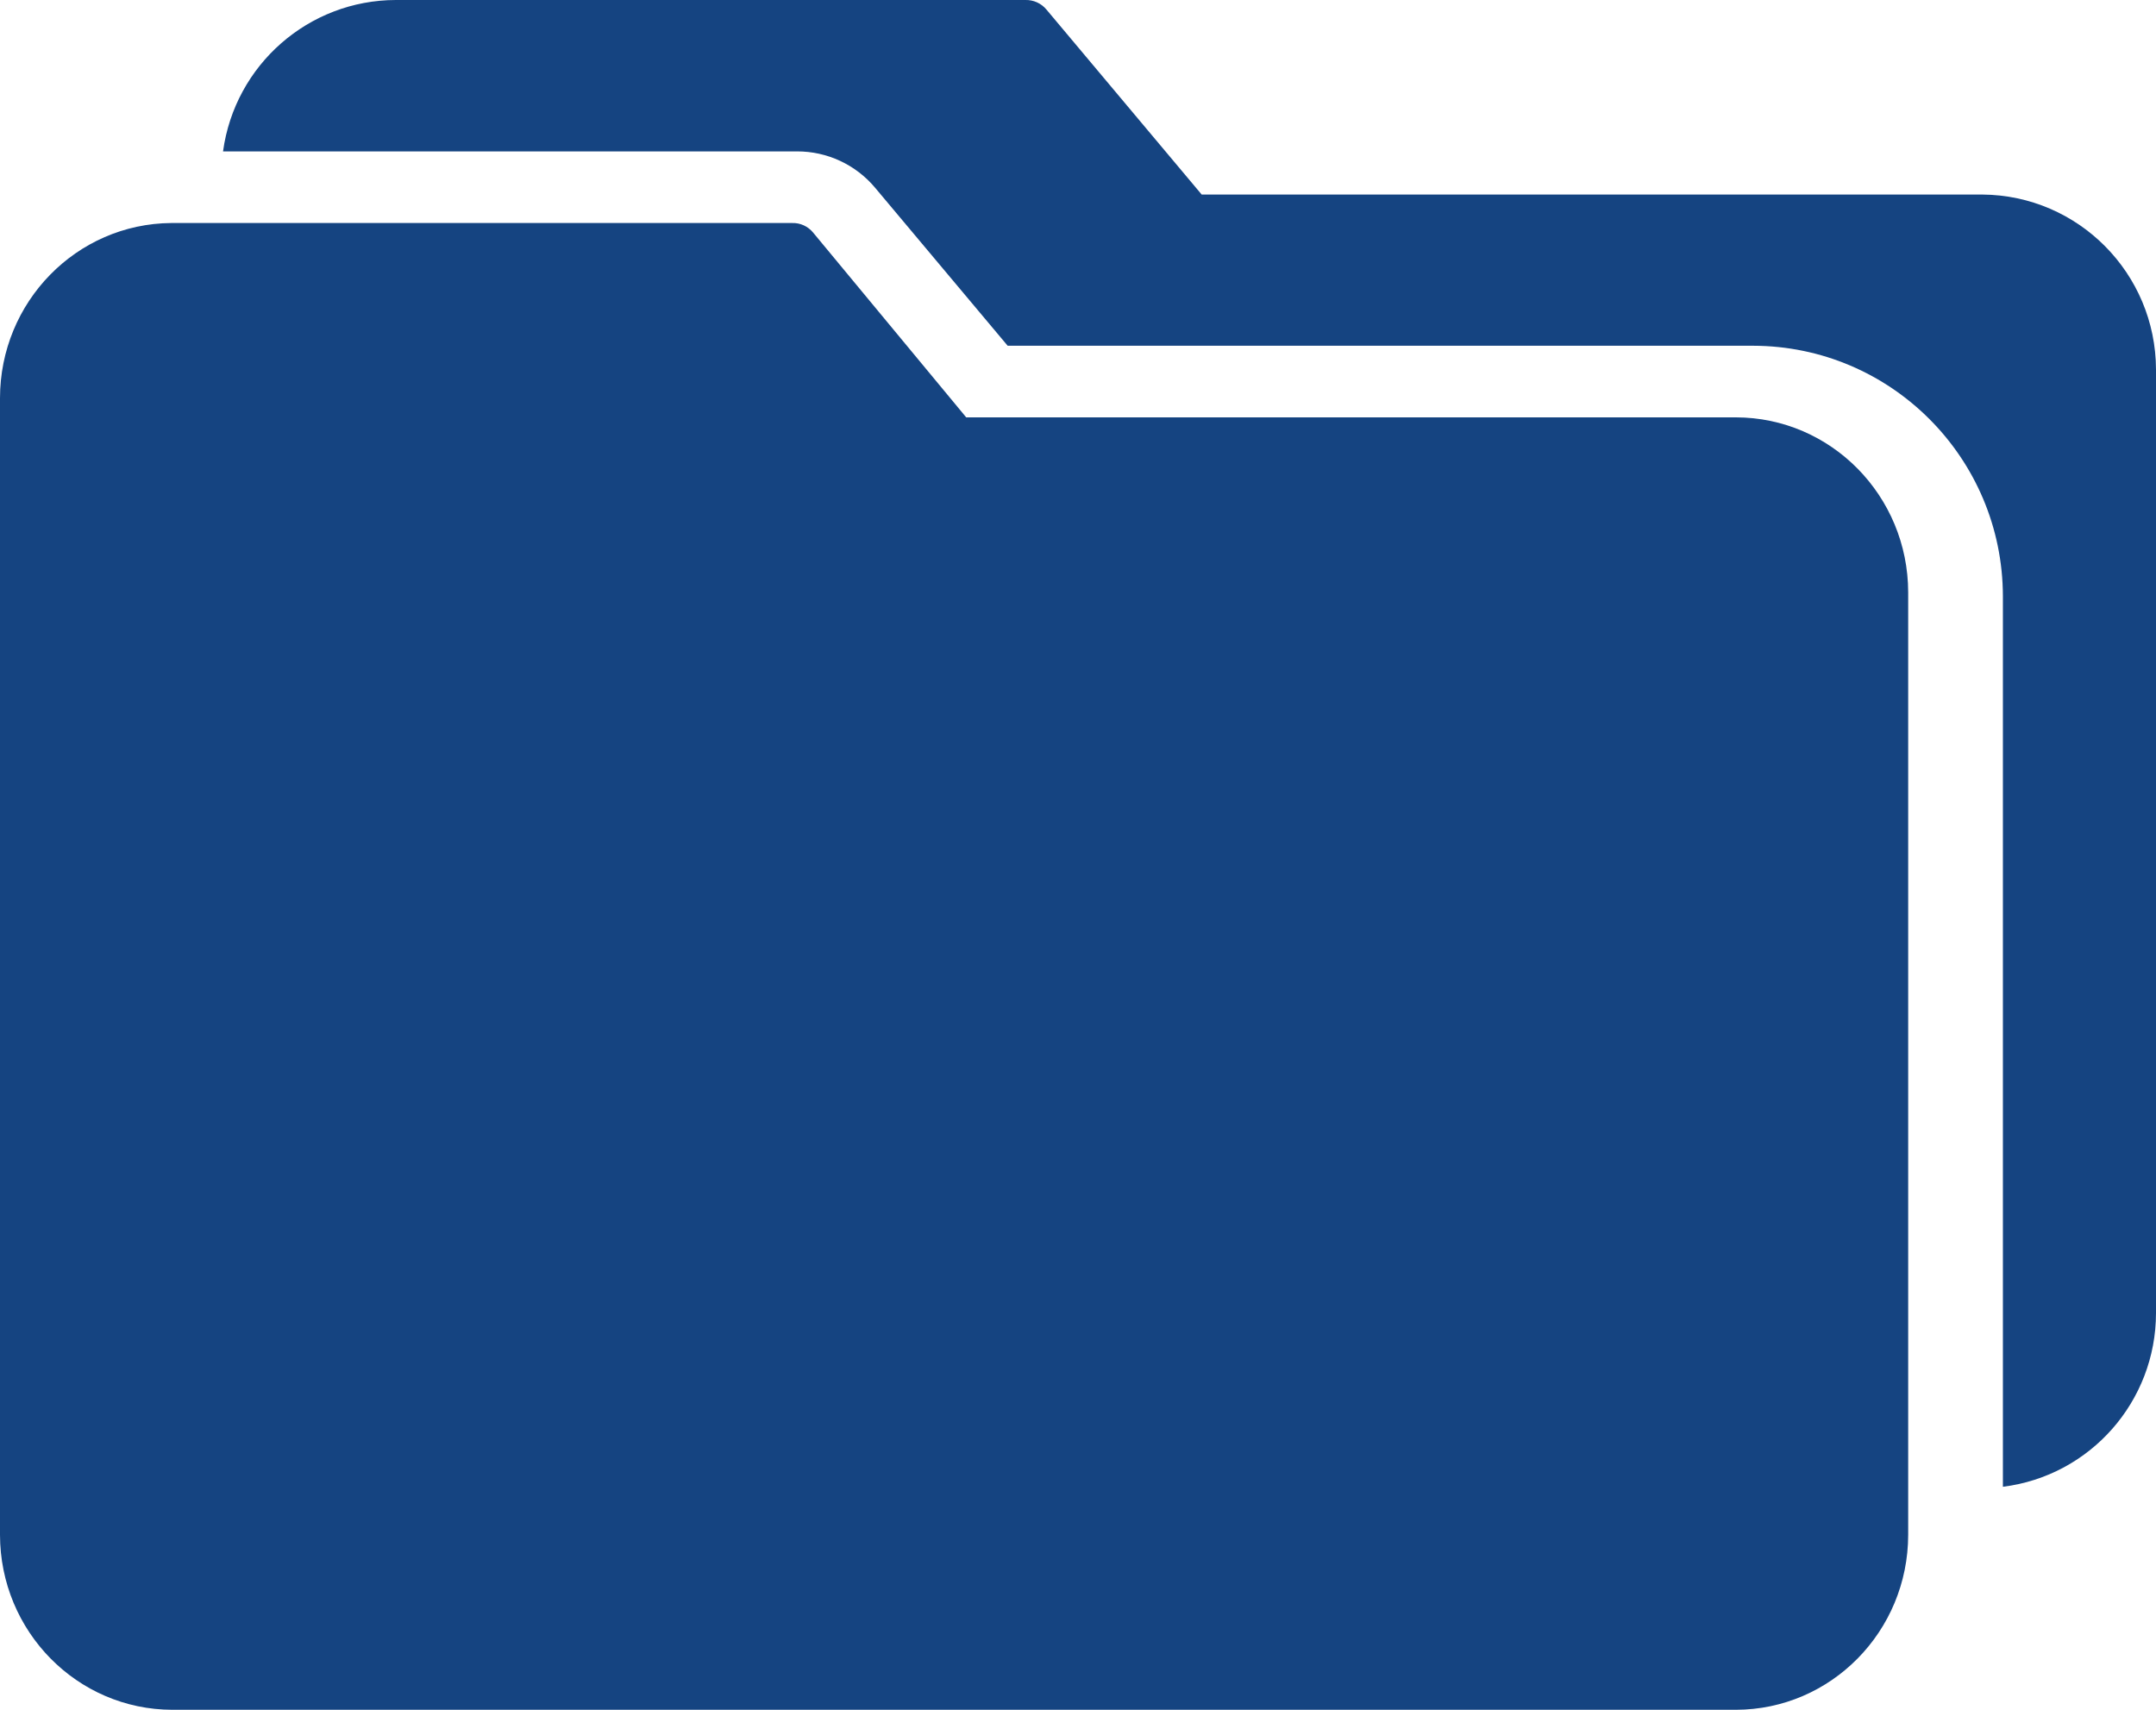
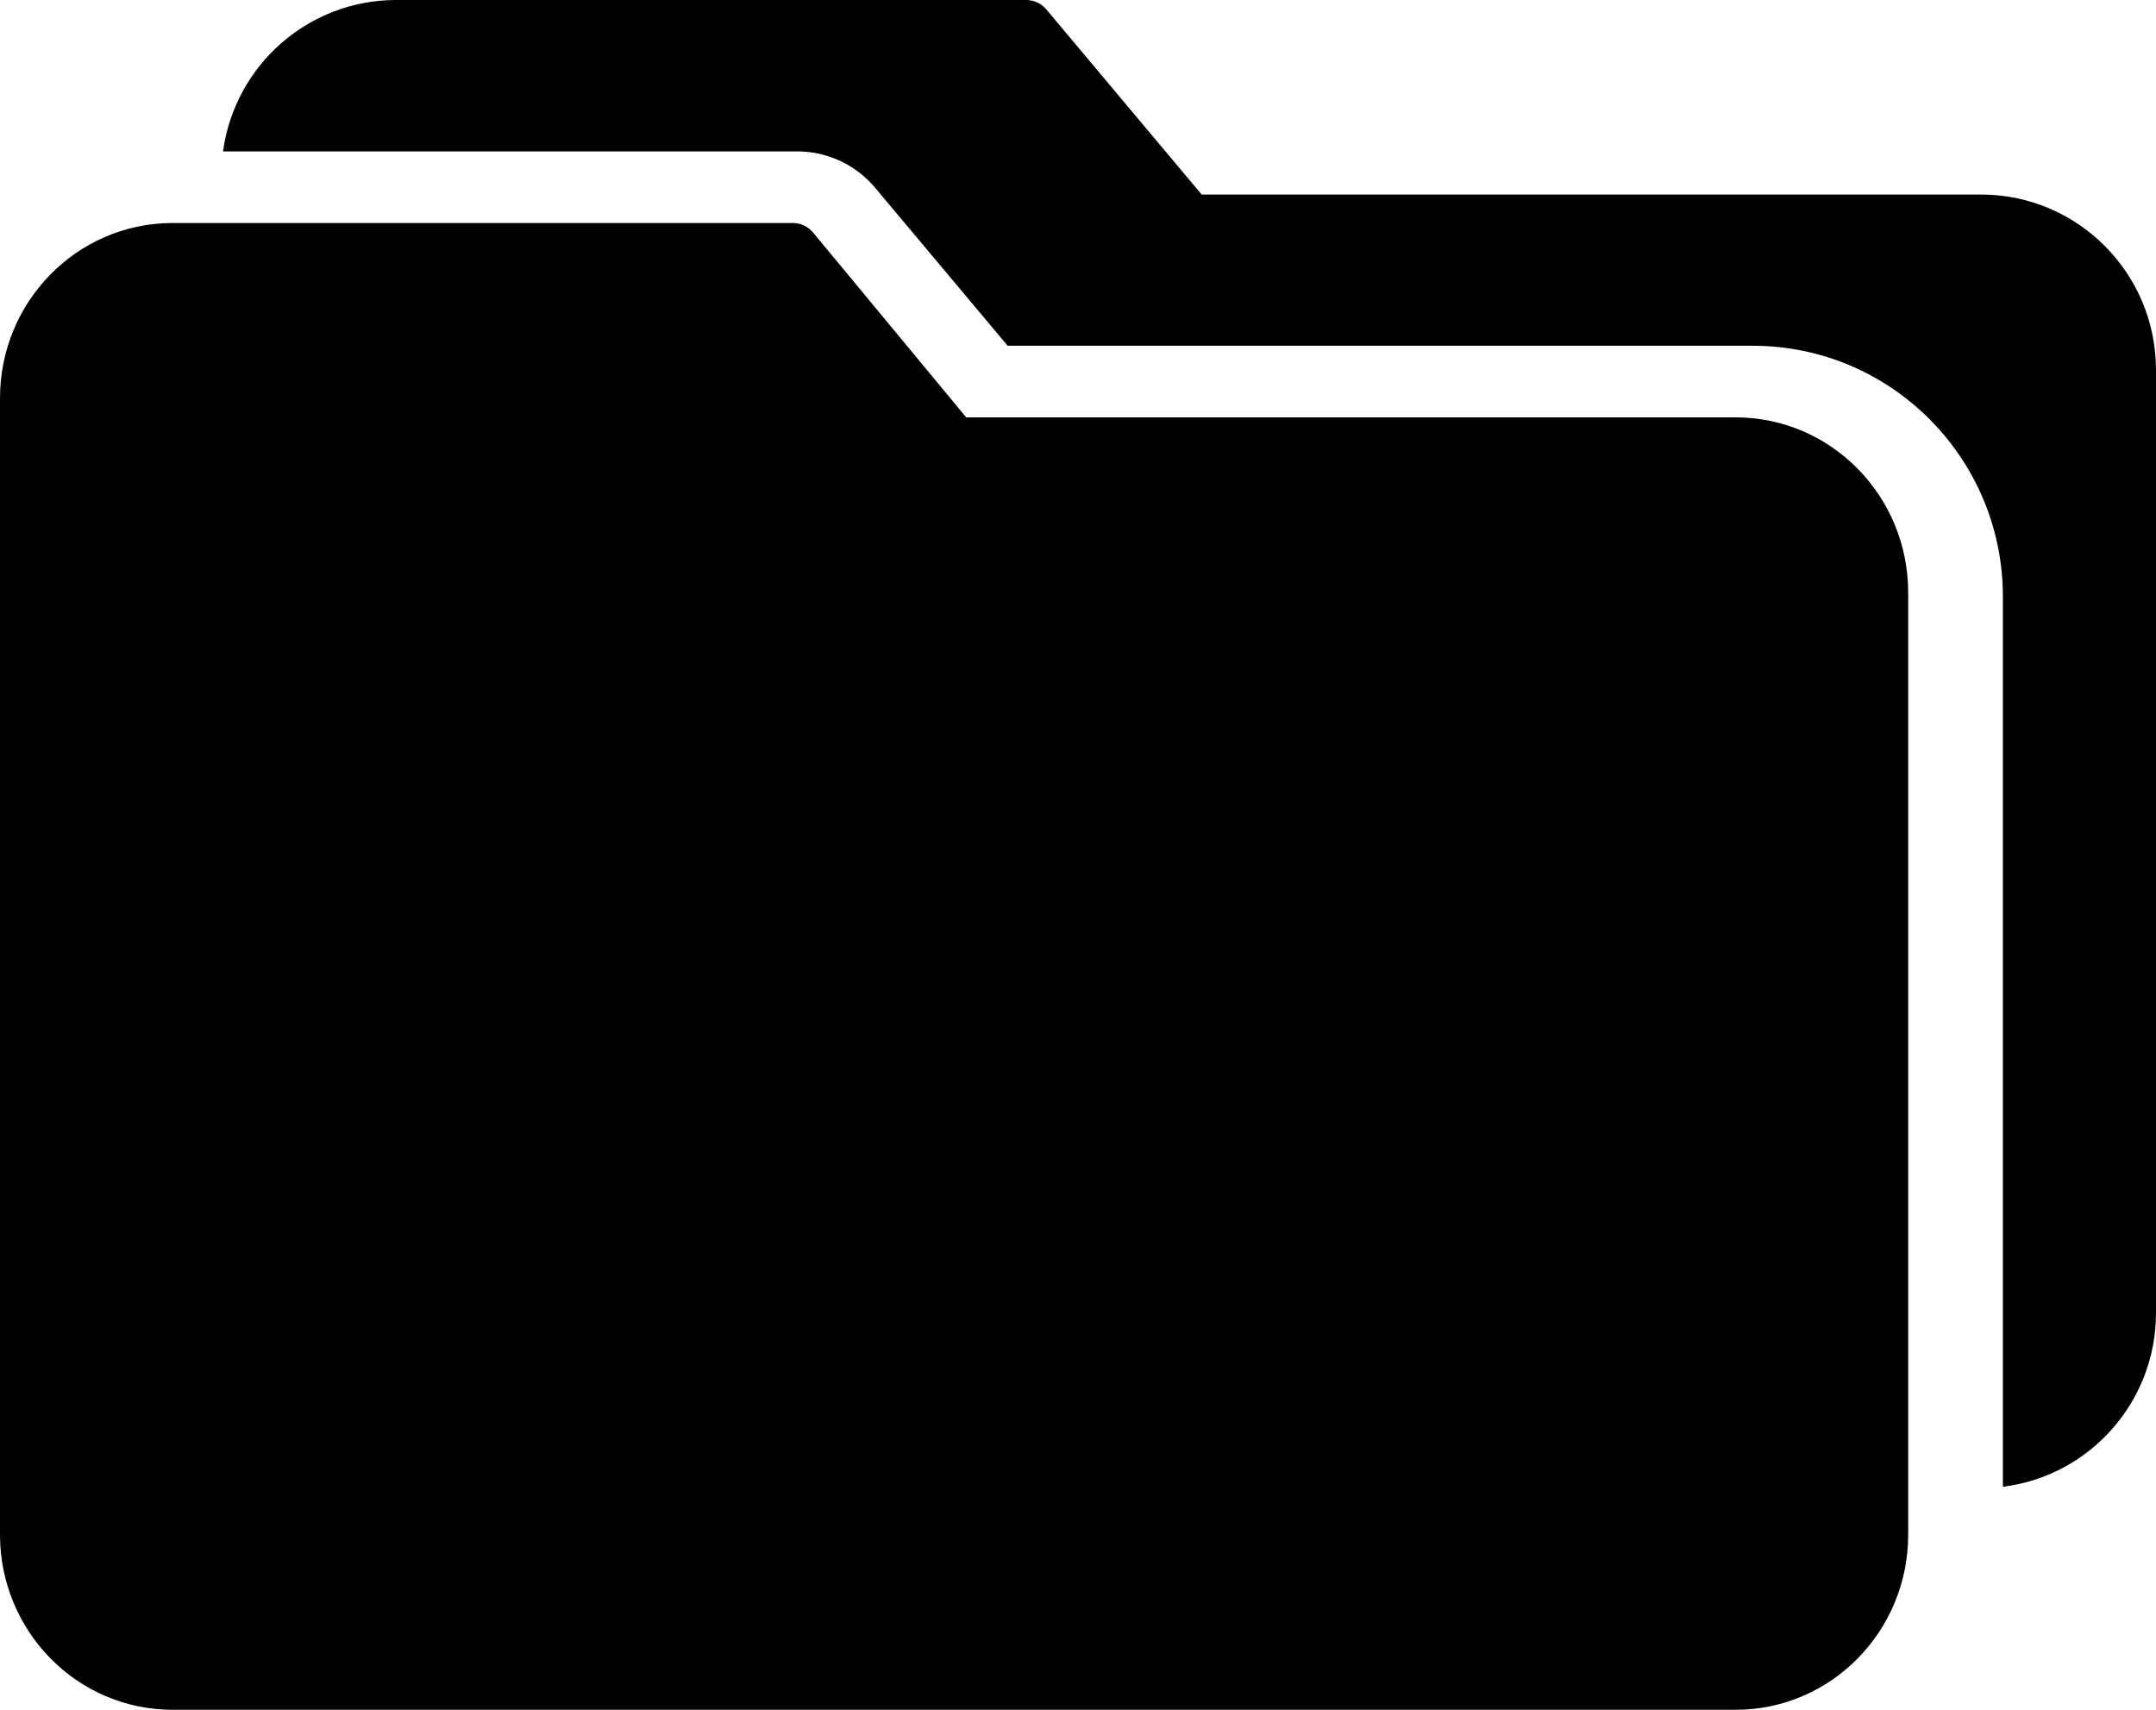
<svg xmlns="http://www.w3.org/2000/svg" width="87" height="69" viewBox="0 0 87 69">
-   <g fill="none" fill-rule="evenodd">
-     <g fill="#154481" fill-rule="nonzero">
+   <g fill-rule="evenodd">
+     <g fill-rule="nonzero">
      <g>
        <path d="M70.046 16.843H38.989l-6.177-7.457c-.208-.253-.52-.396-.844-.386H6.912C3.086 9.029 0 12.186 0 16.072v45.865C.005 65.836 3.115 68.995 6.954 69h63.092c3.839-.005 6.95-3.164 6.954-7.063v-38.03c-.005-3.9-3.115-7.059-6.954-7.064z" transform="translate(-755 -386) translate(755 386)" />
        <path d="M79.992 7.852h-31.5L42.228.387c-.21-.254-.526-.397-.856-.387H15.974C12.454.006 9.478 2.614 9 6.11h23.165c1.214-.003 2.368.535 3.149 1.468l5.348 6.375h30.08c5.562.01 10.07 4.53 10.08 10.11V60c3.527-.441 6.175-3.446 6.178-7.01V14.914c-.01-3.884-3.136-7.034-7.008-7.063z" transform="translate(-755 -386) translate(755 386)" />
      </g>
    </g>
  </g>
</svg>
